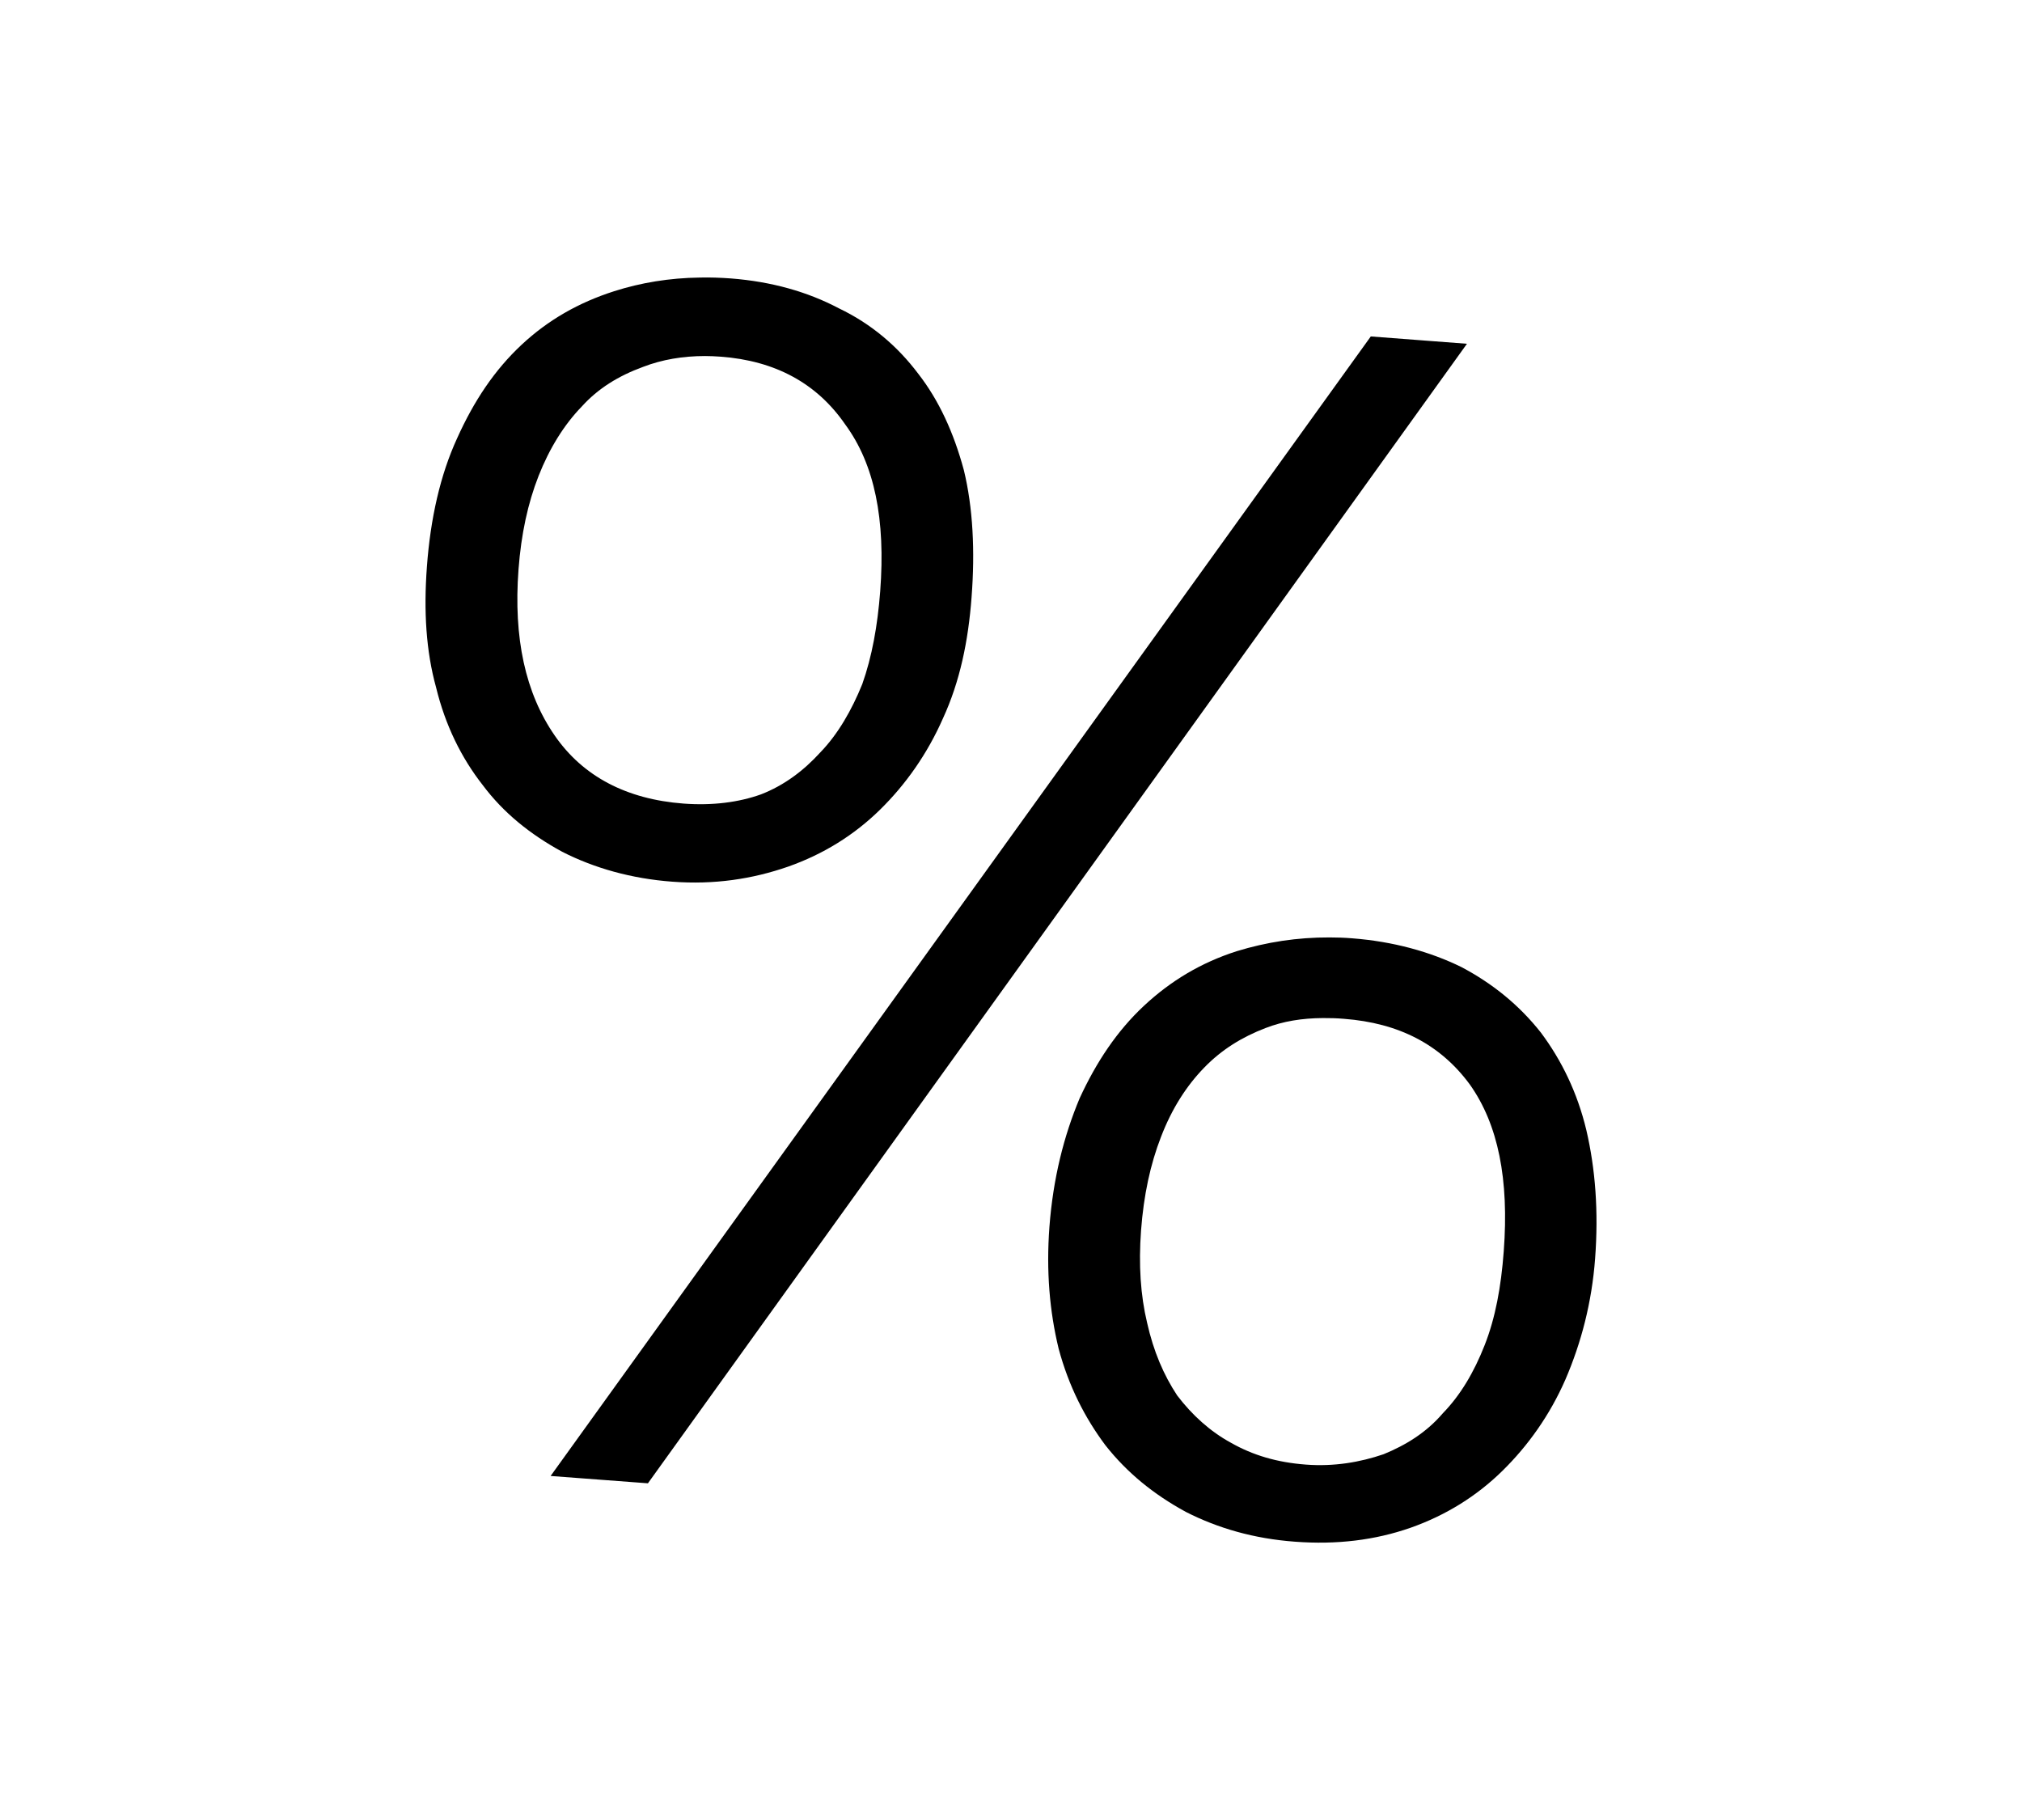
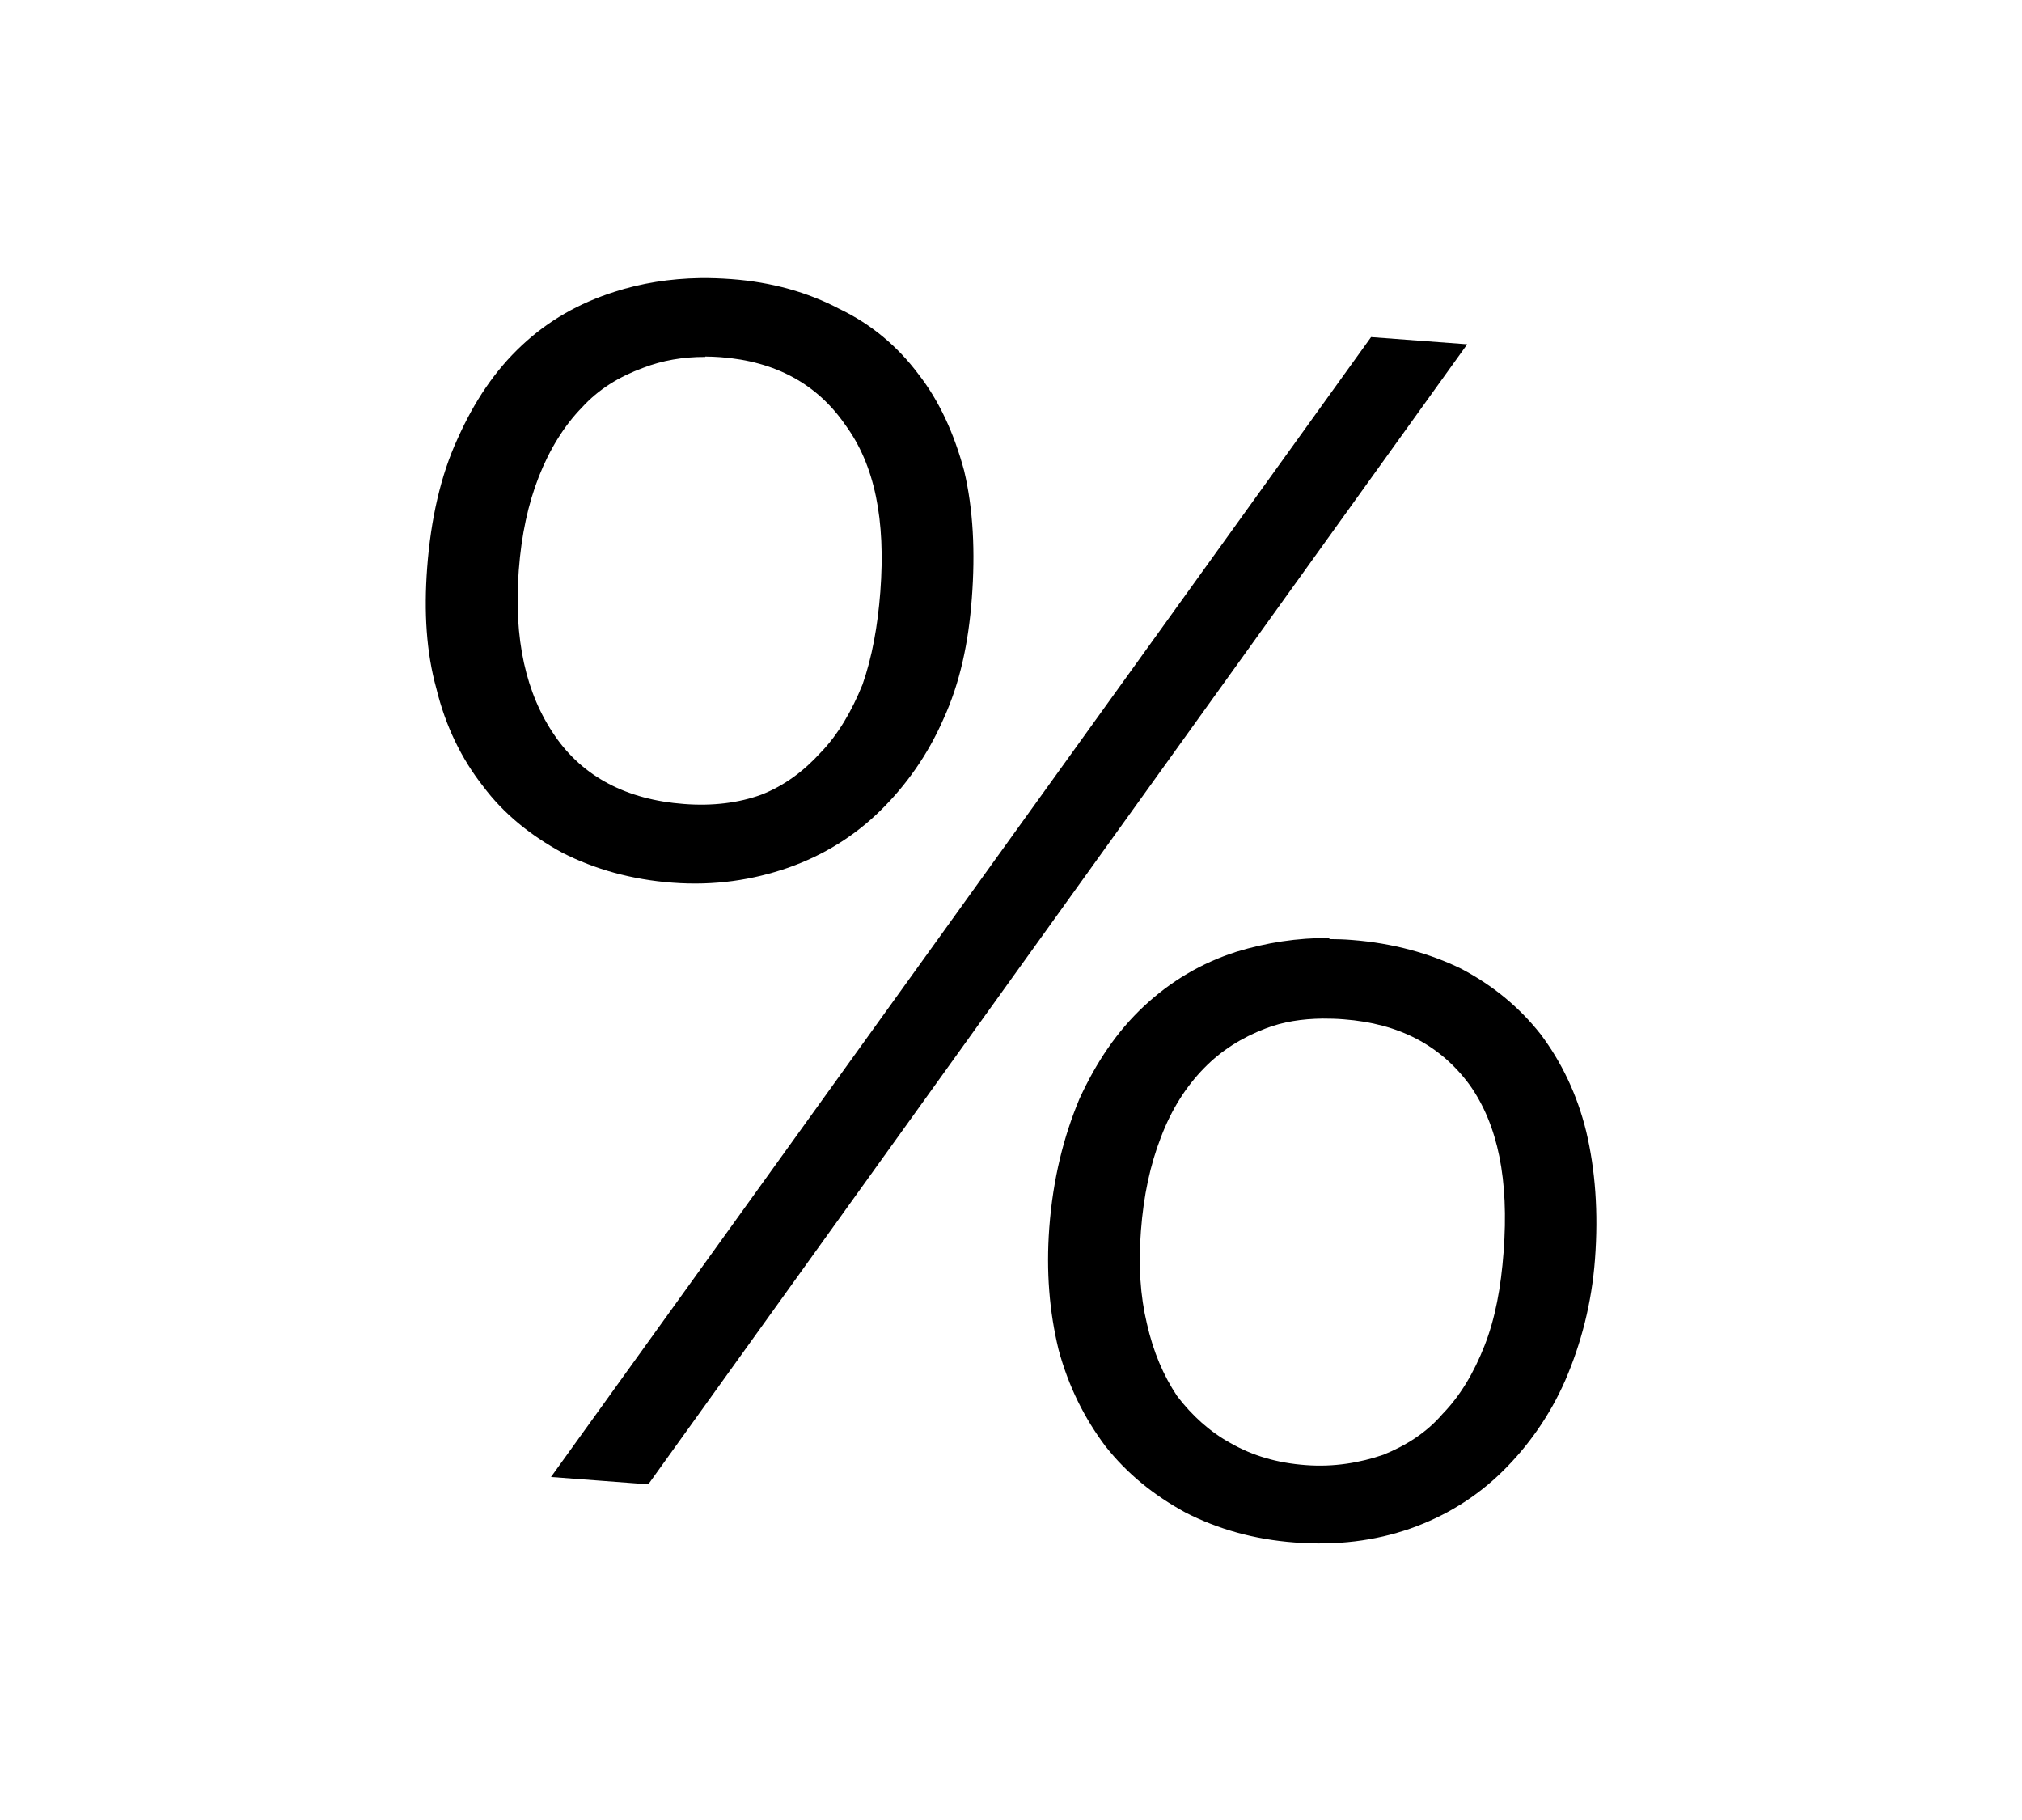
- <svg xmlns="http://www.w3.org/2000/svg" width="60" height="54" version="1.1" viewBox="0 0 16 14" id="svg1827">
-   <defs id="defs1831" />
-   <path id="path1819-9" style="fill:#000000;stroke-width:0.226;stroke:none" d="M 5.538,1.996 C 5.297,1.999 5.07,2.037 4.86,2.104 4.579,2.194 4.338,2.331 4.127,2.528 3.915,2.726 3.751,2.97 3.617,3.268 3.484,3.557 3.406,3.902 3.378,4.285 c -0.026,0.349 -0.007,0.667 0.073,0.955 0.072,0.296 0.198,0.554 0.369,0.772 0.163,0.218 0.373,0.388 0.628,0.527 0.255,0.13 0.549,0.213 0.872,0.237 0.332,0.025 0.634,-0.021 0.916,-0.119 0.281,-0.099 0.524,-0.251 0.727,-0.45 C 7.166,6.008 7.338,5.765 7.462,5.483 7.595,5.194 7.662,4.874 7.688,4.525 7.716,4.16 7.699,3.816 7.627,3.52 7.547,3.223 7.429,2.966 7.266,2.757 7.102,2.539 6.893,2.361 6.637,2.239 6.391,2.109 6.106,2.028 5.783,2.003 5.7,1.997 5.618,1.994 5.538,1.996 Z m 5.309,0.466 -6.49,9.016 0.77,0.058 6.481,-9.016 z M 5.579,2.617 c 0.04,4.58e-5 0.081,0.002 0.123,0.005 C 6.135,2.654 6.464,2.833 6.688,3.158 6.921,3.475 7.008,3.909 6.965,4.479 6.944,4.751 6.9,4.996 6.823,5.213 6.739,5.42 6.631,5.608 6.492,5.752 6.361,5.896 6.207,6.013 6.022,6.085 5.846,6.148 5.639,6.175 5.409,6.158 4.959,6.124 4.613,5.944 4.389,5.619 4.158,5.285 4.062,4.85 4.103,4.305 4.124,4.025 4.177,3.781 4.262,3.565 4.347,3.349 4.463,3.161 4.603,3.017 4.733,2.873 4.894,2.774 5.088,2.703 5.238,2.645 5.403,2.617 5.579,2.617 Z m 4.942,4.6 c -0.256,-0.001 -0.5,0.037 -0.735,0.109 -0.281,0.09 -0.522,0.234 -0.734,0.432 C 8.84,7.956 8.676,8.201 8.543,8.49 8.418,8.788 8.333,9.124 8.304,9.507 c -0.026,0.349 0.001,0.667 0.073,0.964 0.08,0.297 0.207,0.546 0.37,0.764 0.172,0.218 0.381,0.388 0.636,0.527 0.255,0.13 0.54,0.212 0.863,0.236 0.332,0.025 0.634,-0.012 0.915,-0.11 0.281,-0.099 0.524,-0.251 0.727,-0.45 0.203,-0.199 0.376,-0.442 0.499,-0.723 0.125,-0.29 0.209,-0.609 0.235,-0.957 0.028,-0.374 0.002,-0.71 -0.069,-1.015 C 12.482,8.445 12.356,8.188 12.193,7.97 12.021,7.752 11.811,7.582 11.565,7.452 11.317,7.33 11.024,7.249 10.7,7.224 c -0.061,-0.005 -0.121,-0.007 -0.18,-0.007 z m -0.054,0.638 c 0.055,-4.25e-4 0.111,0.001 0.168,0.006 0.434,0.033 0.763,0.203 0.996,0.52 0.224,0.316 0.311,0.75 0.268,1.32 -0.021,0.281 -0.066,0.526 -0.151,0.742 -0.085,0.216 -0.192,0.396 -0.331,0.539 -0.131,0.153 -0.293,0.252 -0.469,0.324 -0.184,0.063 -0.392,0.099 -0.614,0.082 -0.23,-0.017 -0.422,-0.075 -0.594,-0.173 -0.164,-0.089 -0.308,-0.22 -0.425,-0.374 C 9.208,10.679 9.128,10.493 9.077,10.266 9.025,10.049 9.009,9.808 9.029,9.536 9.05,9.255 9.103,9.011 9.187,8.795 9.273,8.571 9.389,8.391 9.528,8.248 9.667,8.104 9.829,8.005 10.014,7.934 10.153,7.88 10.303,7.856 10.467,7.855 Z" />
+ <svg xmlns="http://www.w3.org/2000/svg" width="60" height="54" version="1.1" viewBox="0 0 16 14">
+   <path d="m5.54 2c-.24.004-.468.041-.678.109-.281.09-.522.226-.733.424-.212.198-.376.442-.509.74-.133.289-.211.634-.24 1.02-.026.349-.007.667.073.955.072.296.198.554.369.772.163.218.373.388.628.527.255.13.549.213.872.237.332.025.634-.021.916-.119.281-.099.524-.251.727-.45.203-.199.376-.442.499-.723.133-.289.2-.609.226-.958.028-.366.011-.709-.061-1.01-.08-.297-.198-.554-.361-.763-.163-.218-.372-.396-.628-.518-.247-.13-.531-.211-.855-.235-.083-.006-.165-.009-.245-.008zm5.31.466-6.49 9.02.77.058 6.48-9.02-.762-.057zm-5.27.155c.04 4.58e-5.082.002.123.005.434.033.763.212.986.536.233.317.32.751.277 1.32-.021.272-.065.517-.141.734-.084.208-.193.396-.332.539-.131.144-.285.261-.47.333-.176.064-.383.091-.612.073-.451-.034-.797-.214-1.02-.539-.231-.334-.327-.769-.286-1.31.021-.281.074-.525.159-.741.085-.216.201-.404.341-.547.131-.144.292-.243.485-.314.15-.058.315-.087.491-.086zm4.94 4.6c-.256-.001-.5.037-.735.109-.281.09-.522.234-.734.432-.212.198-.376.442-.509.731-.125.298-.21.634-.239 1.02-.026.349.001.667.073.964.08.297.207.546.37.764.172.218.381.388.636.527.255.13.54.212.863.236.332.025.634-.012.915-.11.281-.099.524-.251.727-.45.203-.199.376-.442.499-.723.125-.29.209-.609.235-.957.028-.374.002-.71-.069-1.01-.072-.296-.198-.554-.361-.771-.172-.218-.381-.388-.628-.518-.247-.121-.541-.203-.864-.228-.061-.005-.121-.007-.18-.007zm-.054.638c.055-0.0.111.001.168.006.434.033.763.203.996.52.224.316.311.75.268 1.32-.021.281-.066.526-.151.742-.085.216-.192.396-.331.539-.131.153-.293.252-.469.324-.184.063-.392.099-.614.082-.23-.017-.422-.075-.594-.173-.164-.089-.308-.22-.425-.374-.108-.162-.188-.348-.239-.574-.052-.218-.068-.459-.047-.731.021-.281.074-.525.158-.741.085-.225.201-.404.341-.547.139-.143.301-.243.486-.314.139-.054.289-.077.453-.079z" />
</svg>
